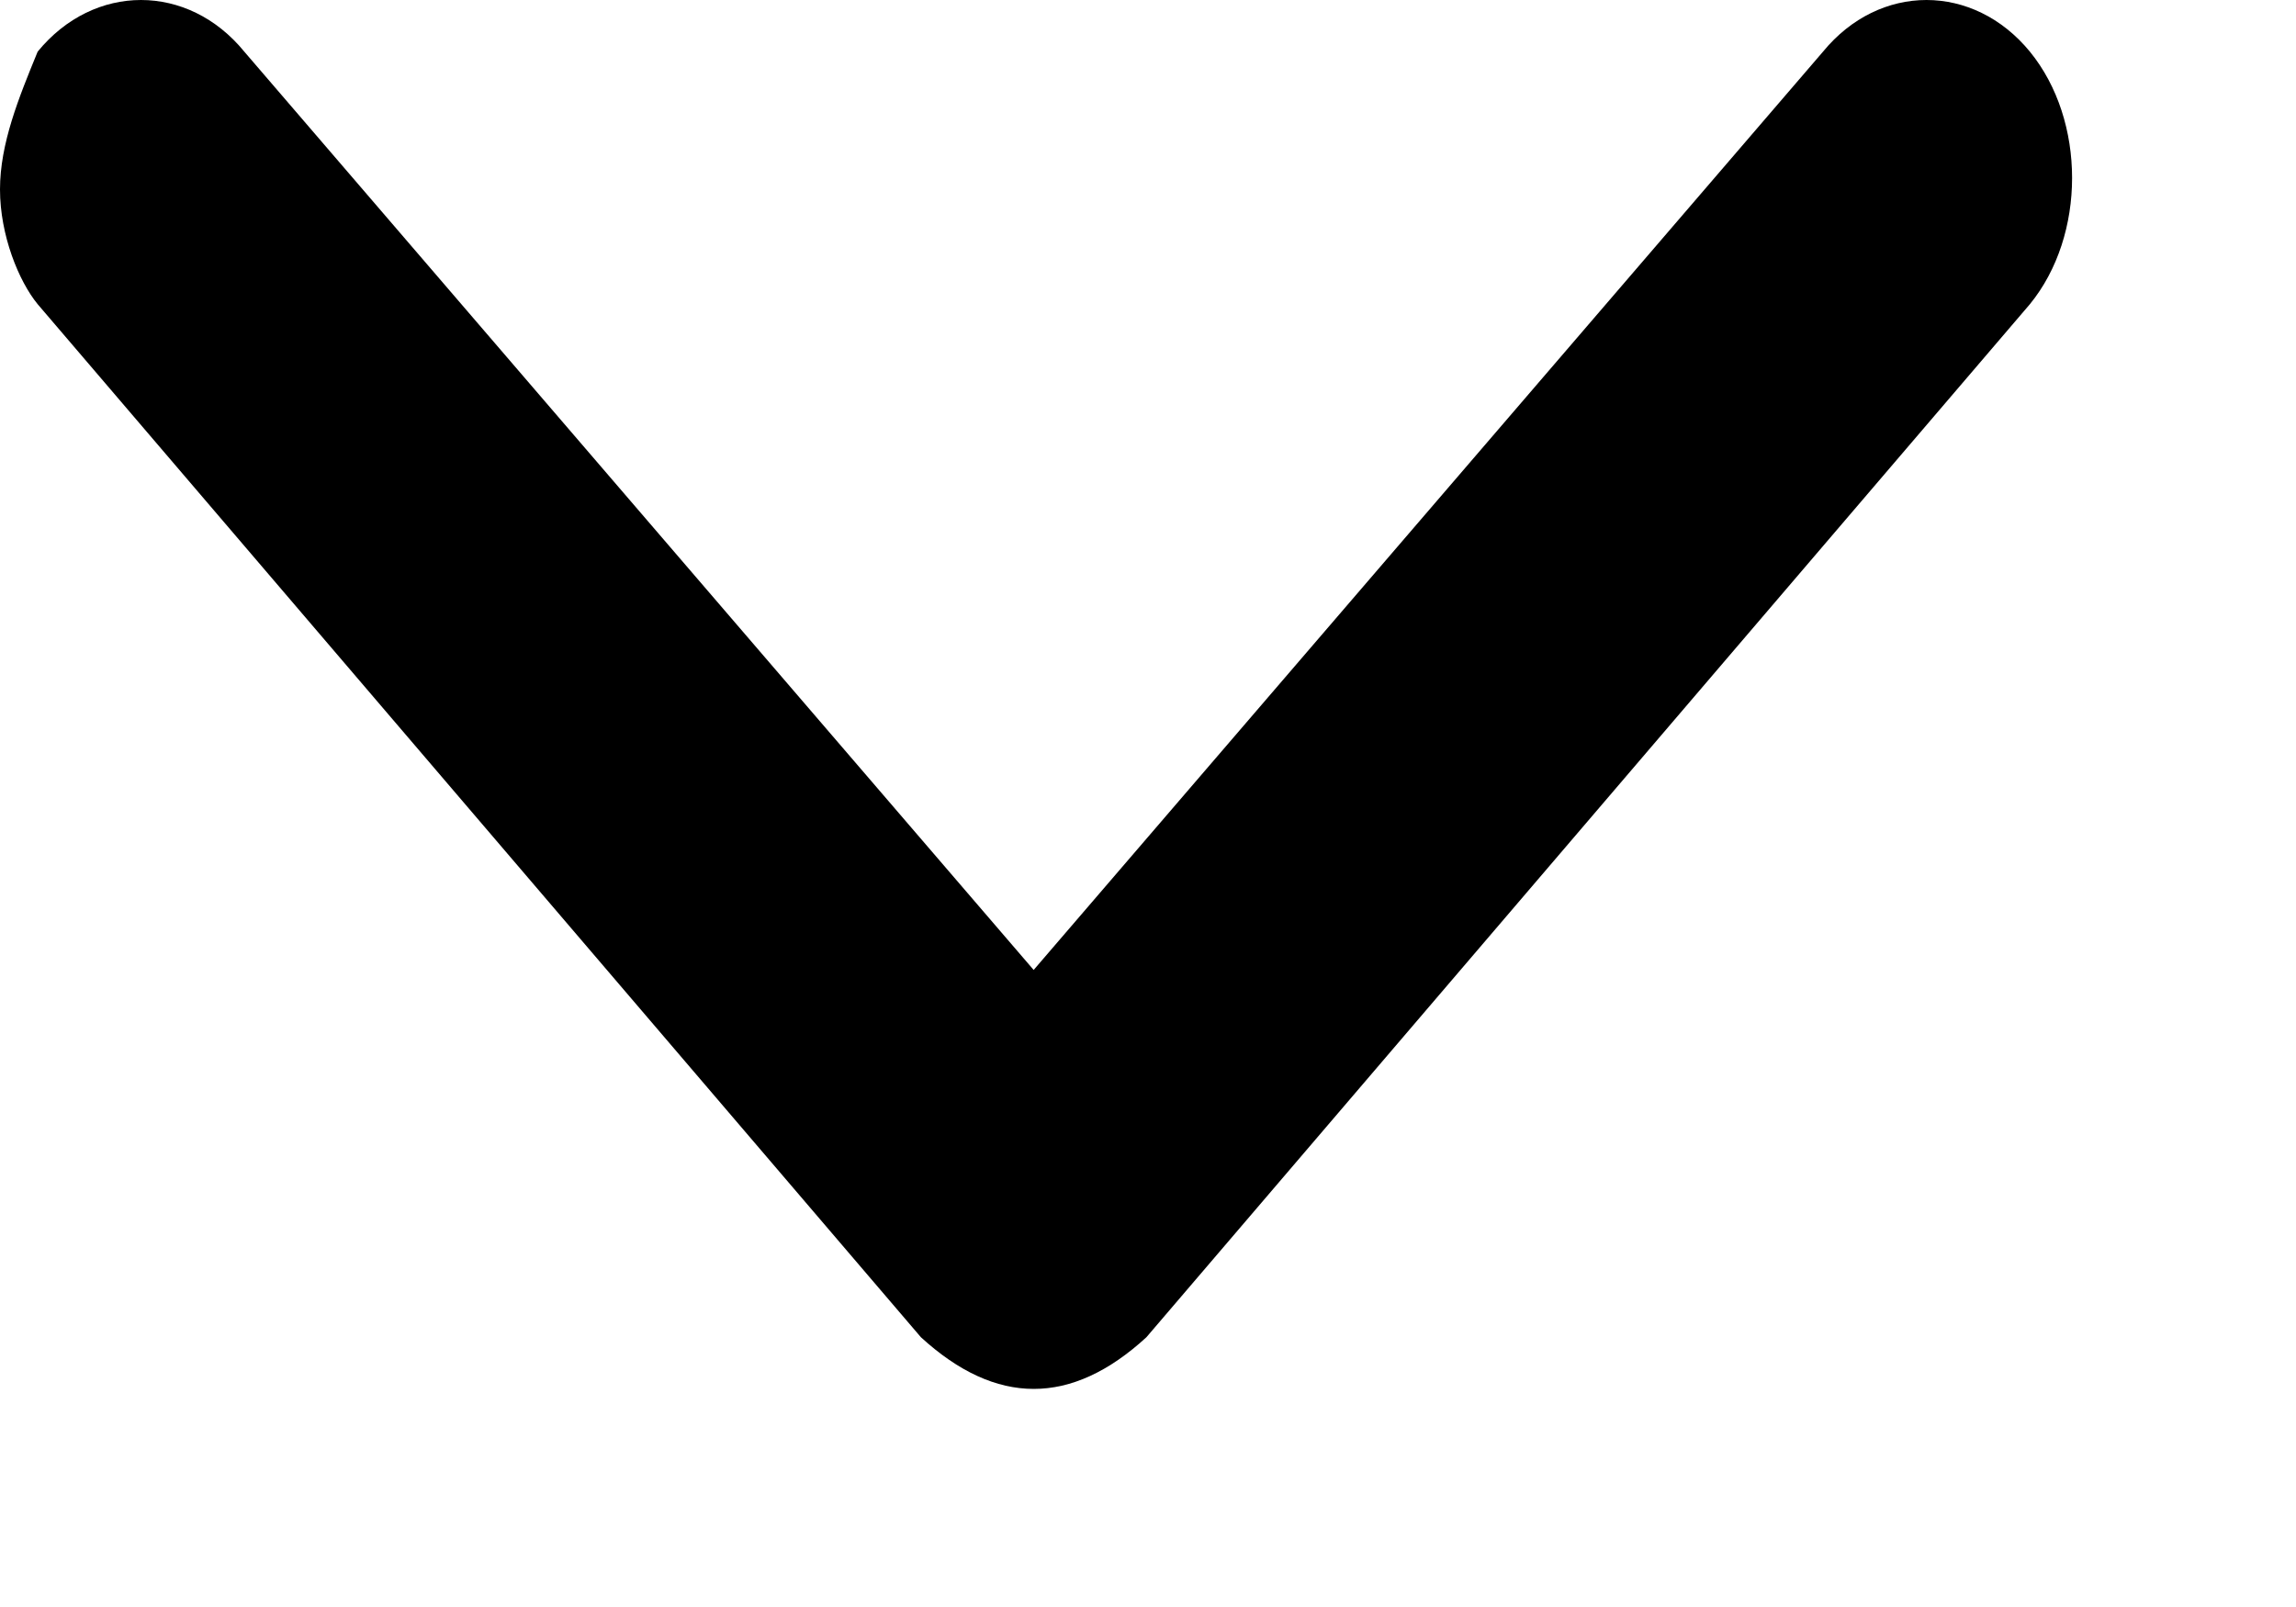
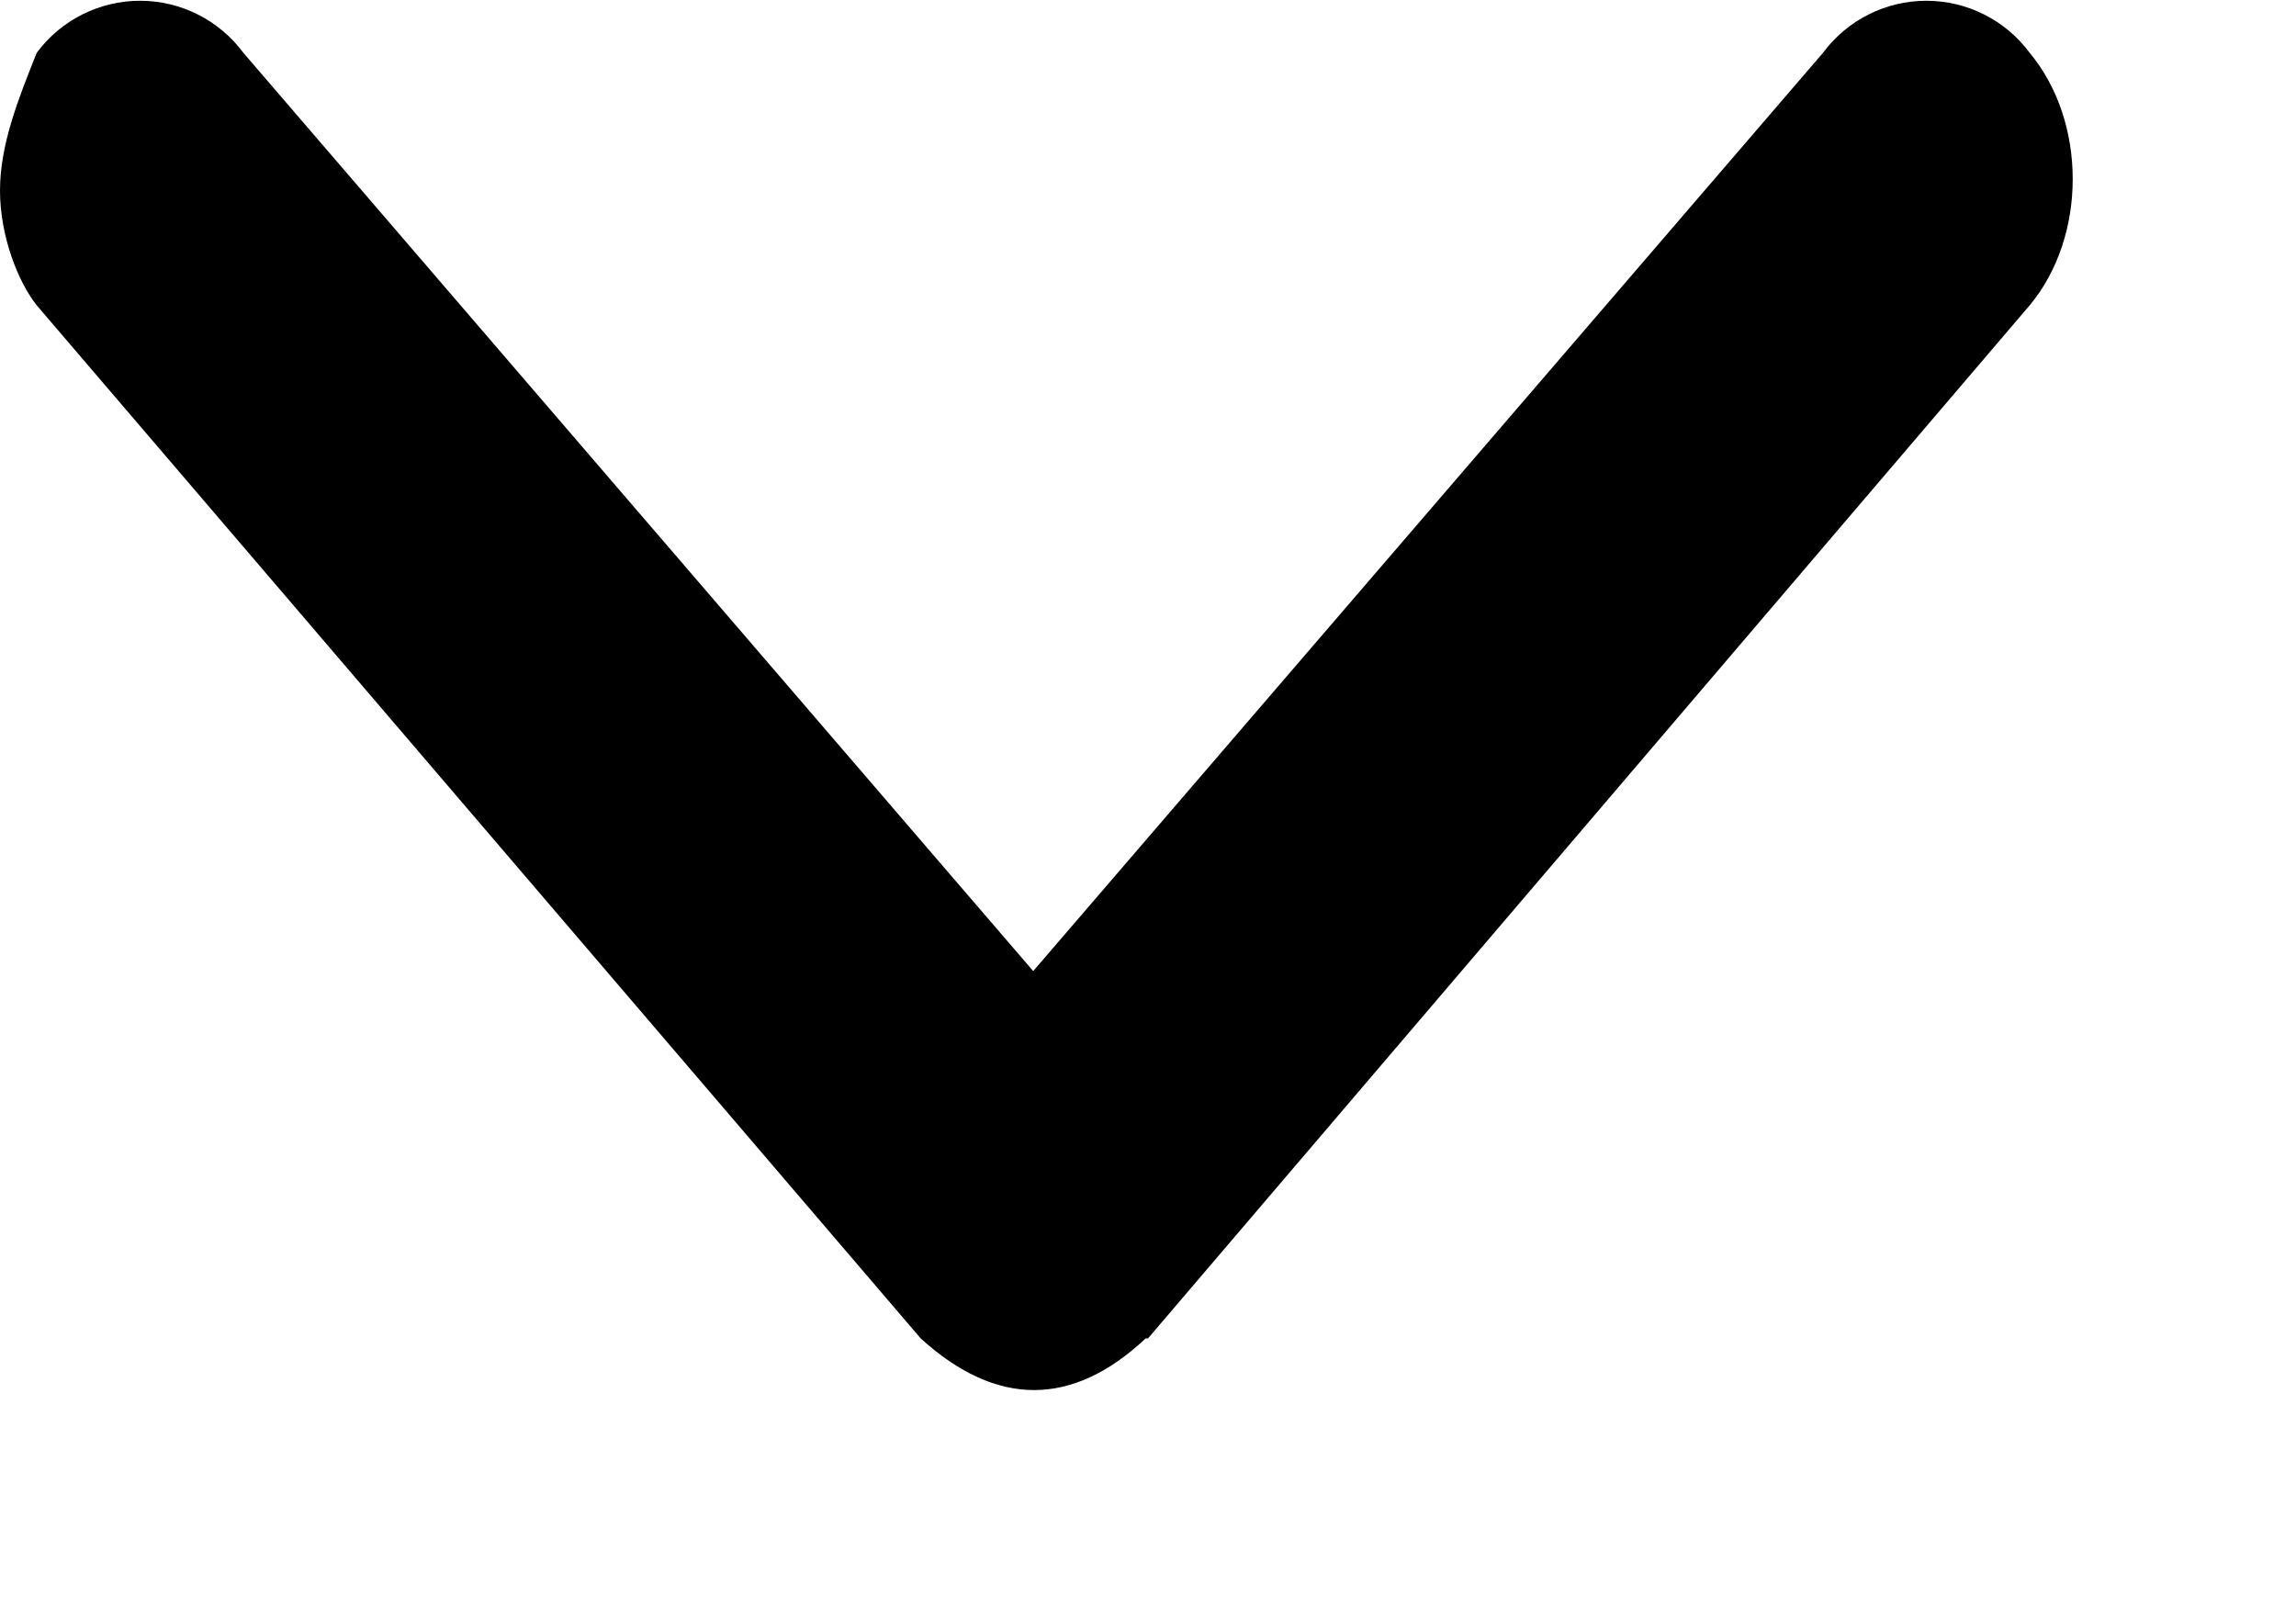
- <svg xmlns="http://www.w3.org/2000/svg" width="10" height="7" viewBox="0 0 10 7" fill="none">
-   <path d="M4.993 5.825L8.841 1.325C9.086 1.025 9.086 0.525 8.841 0.225C8.595 -0.075 8.186 -0.075 7.94 0.225L4.502 4.225L1.064 0.225C0.819 -0.075 0.409 -0.075 0.164 0.225C0.082 0.425 0 0.625 0 0.825C0 1.025 0.082 1.225 0.164 1.325L4.011 5.825C4.339 6.125 4.666 6.125 4.993 5.825Z" fill="black" />
+ <svg xmlns="http://www.w3.org/2000/svg" width="10" height="7" fill="none">
+   <path d="m5 5.83 3.84-4.5c.25-.3.25-.8 0-1.1a.56.56 0 0 0-.9 0l-3.44 4-3.44-4a.56.56 0 0 0-.9 0c-.08.2-.16.4-.16.6 0 .2.08.4.16.5l3.85 4.5c.33.3.66.3.98 0Z" fill="#000" />
</svg>
